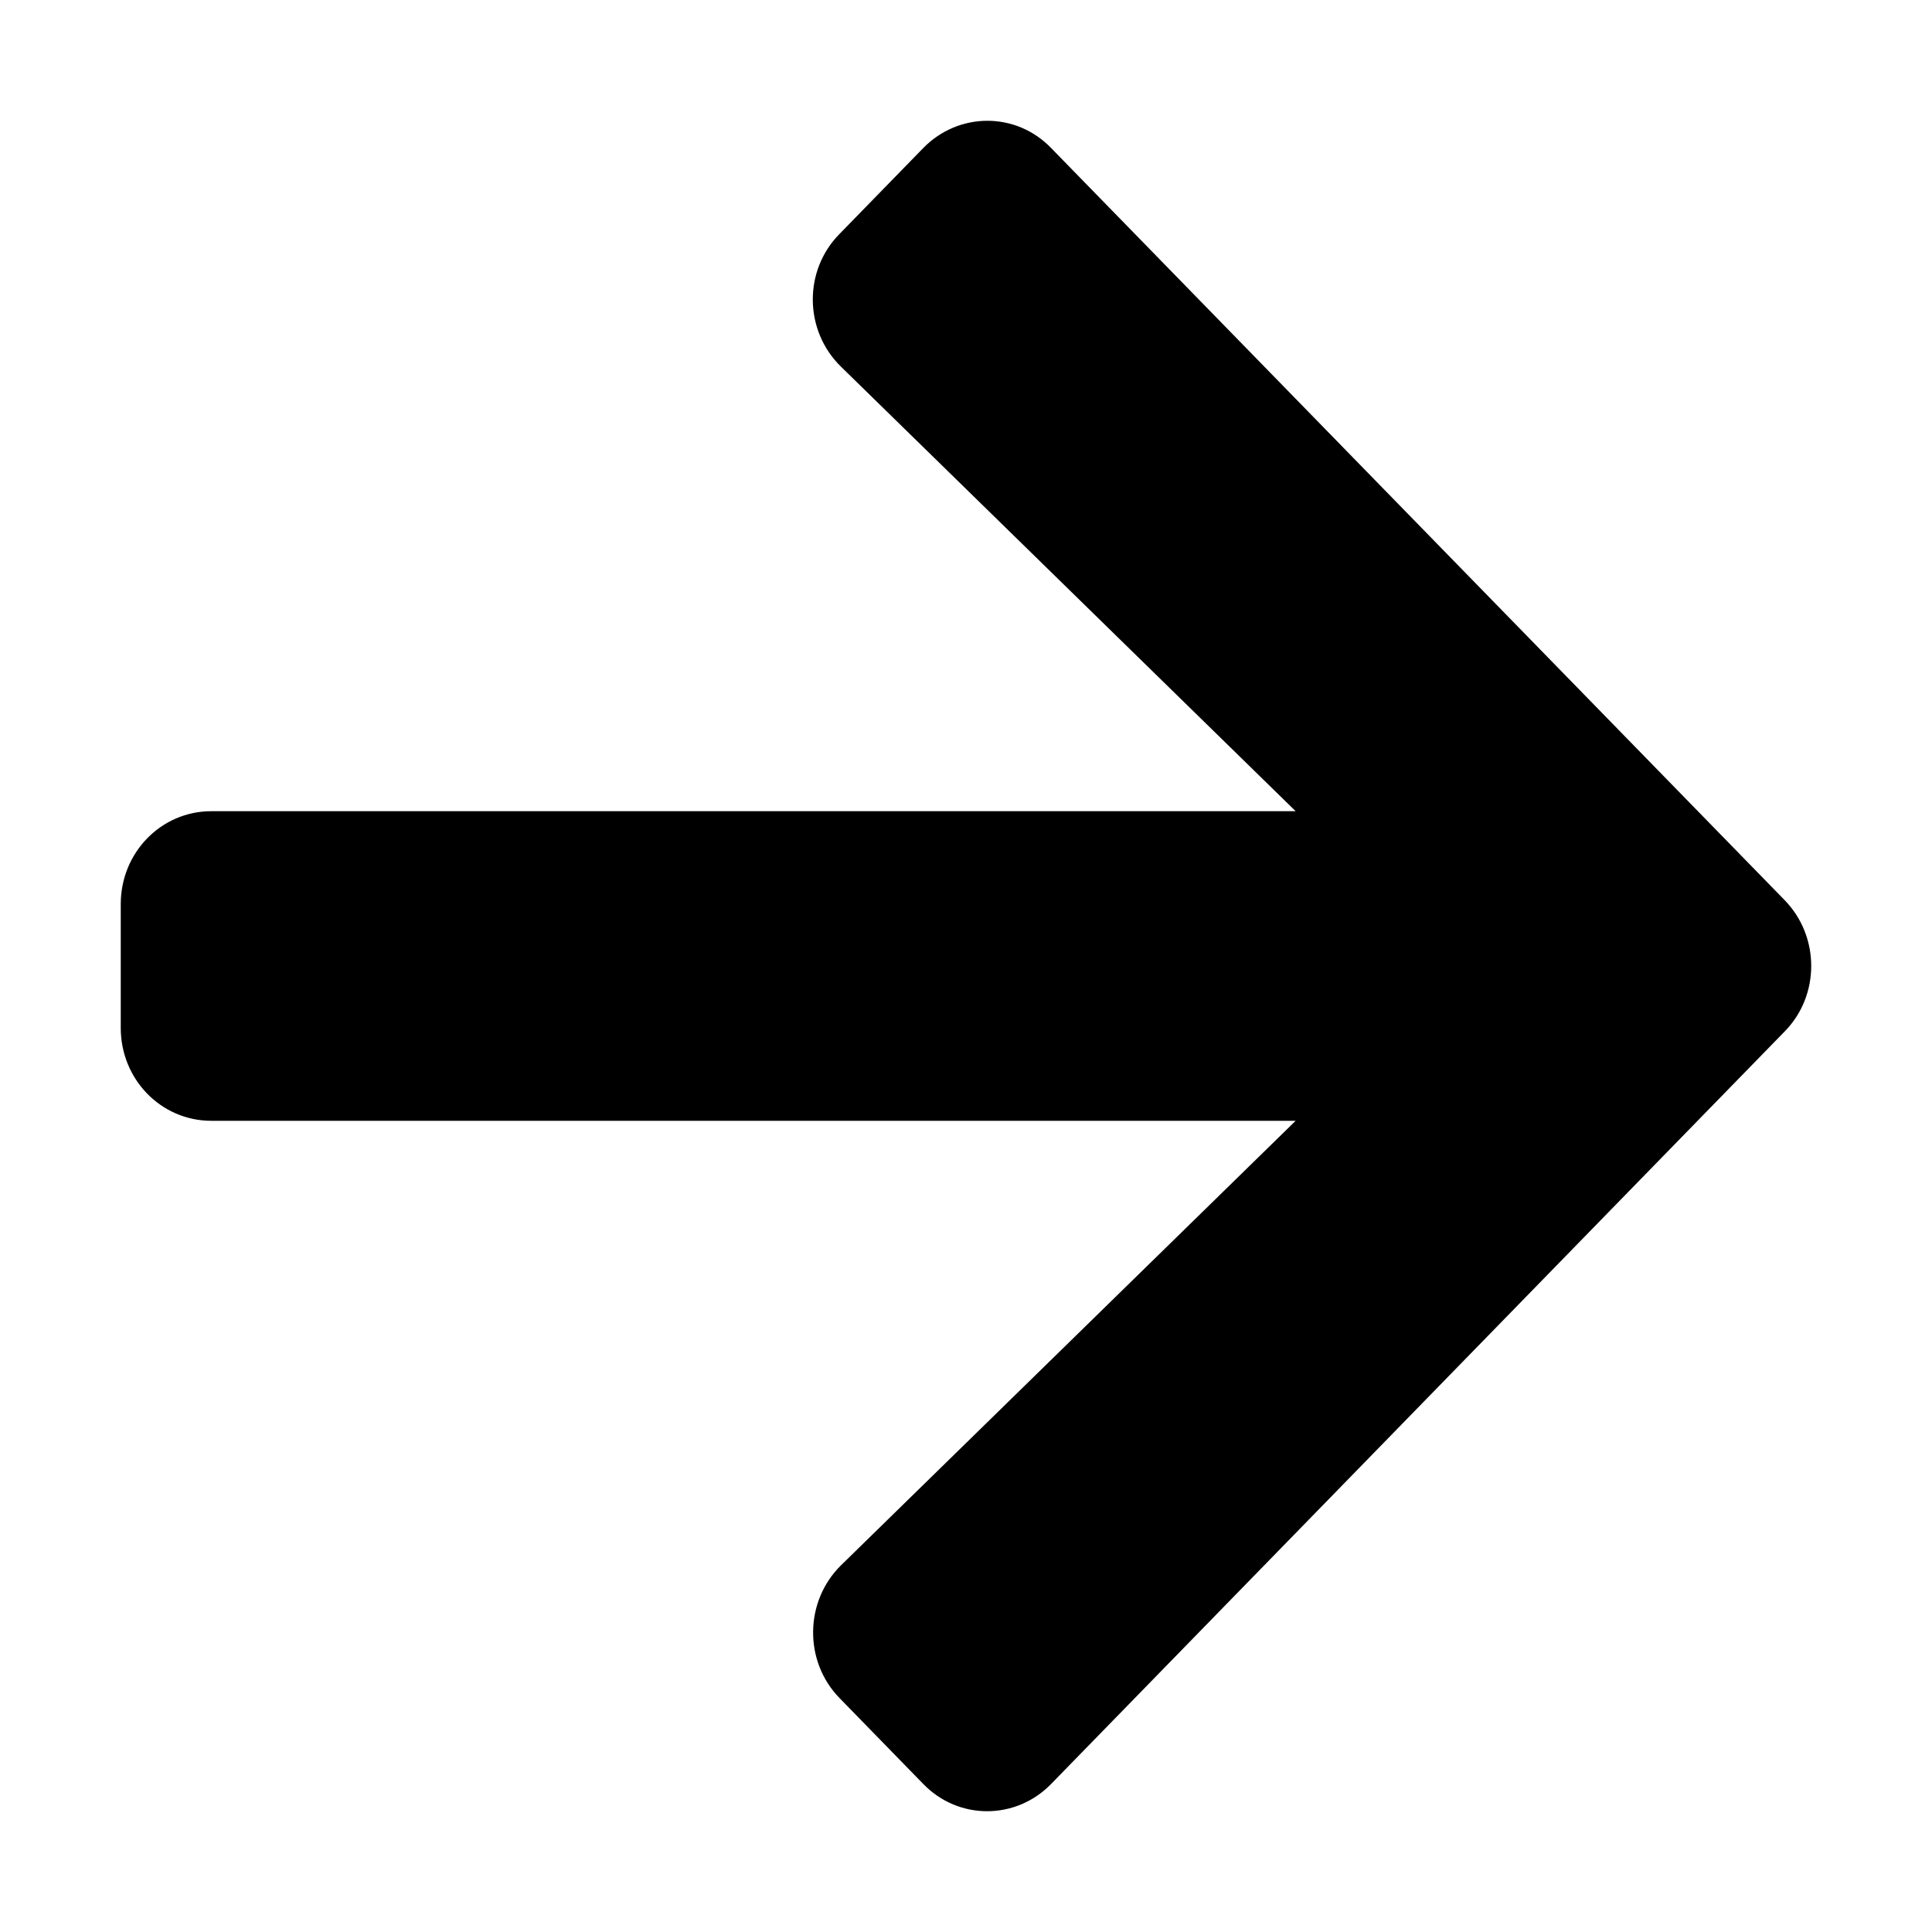
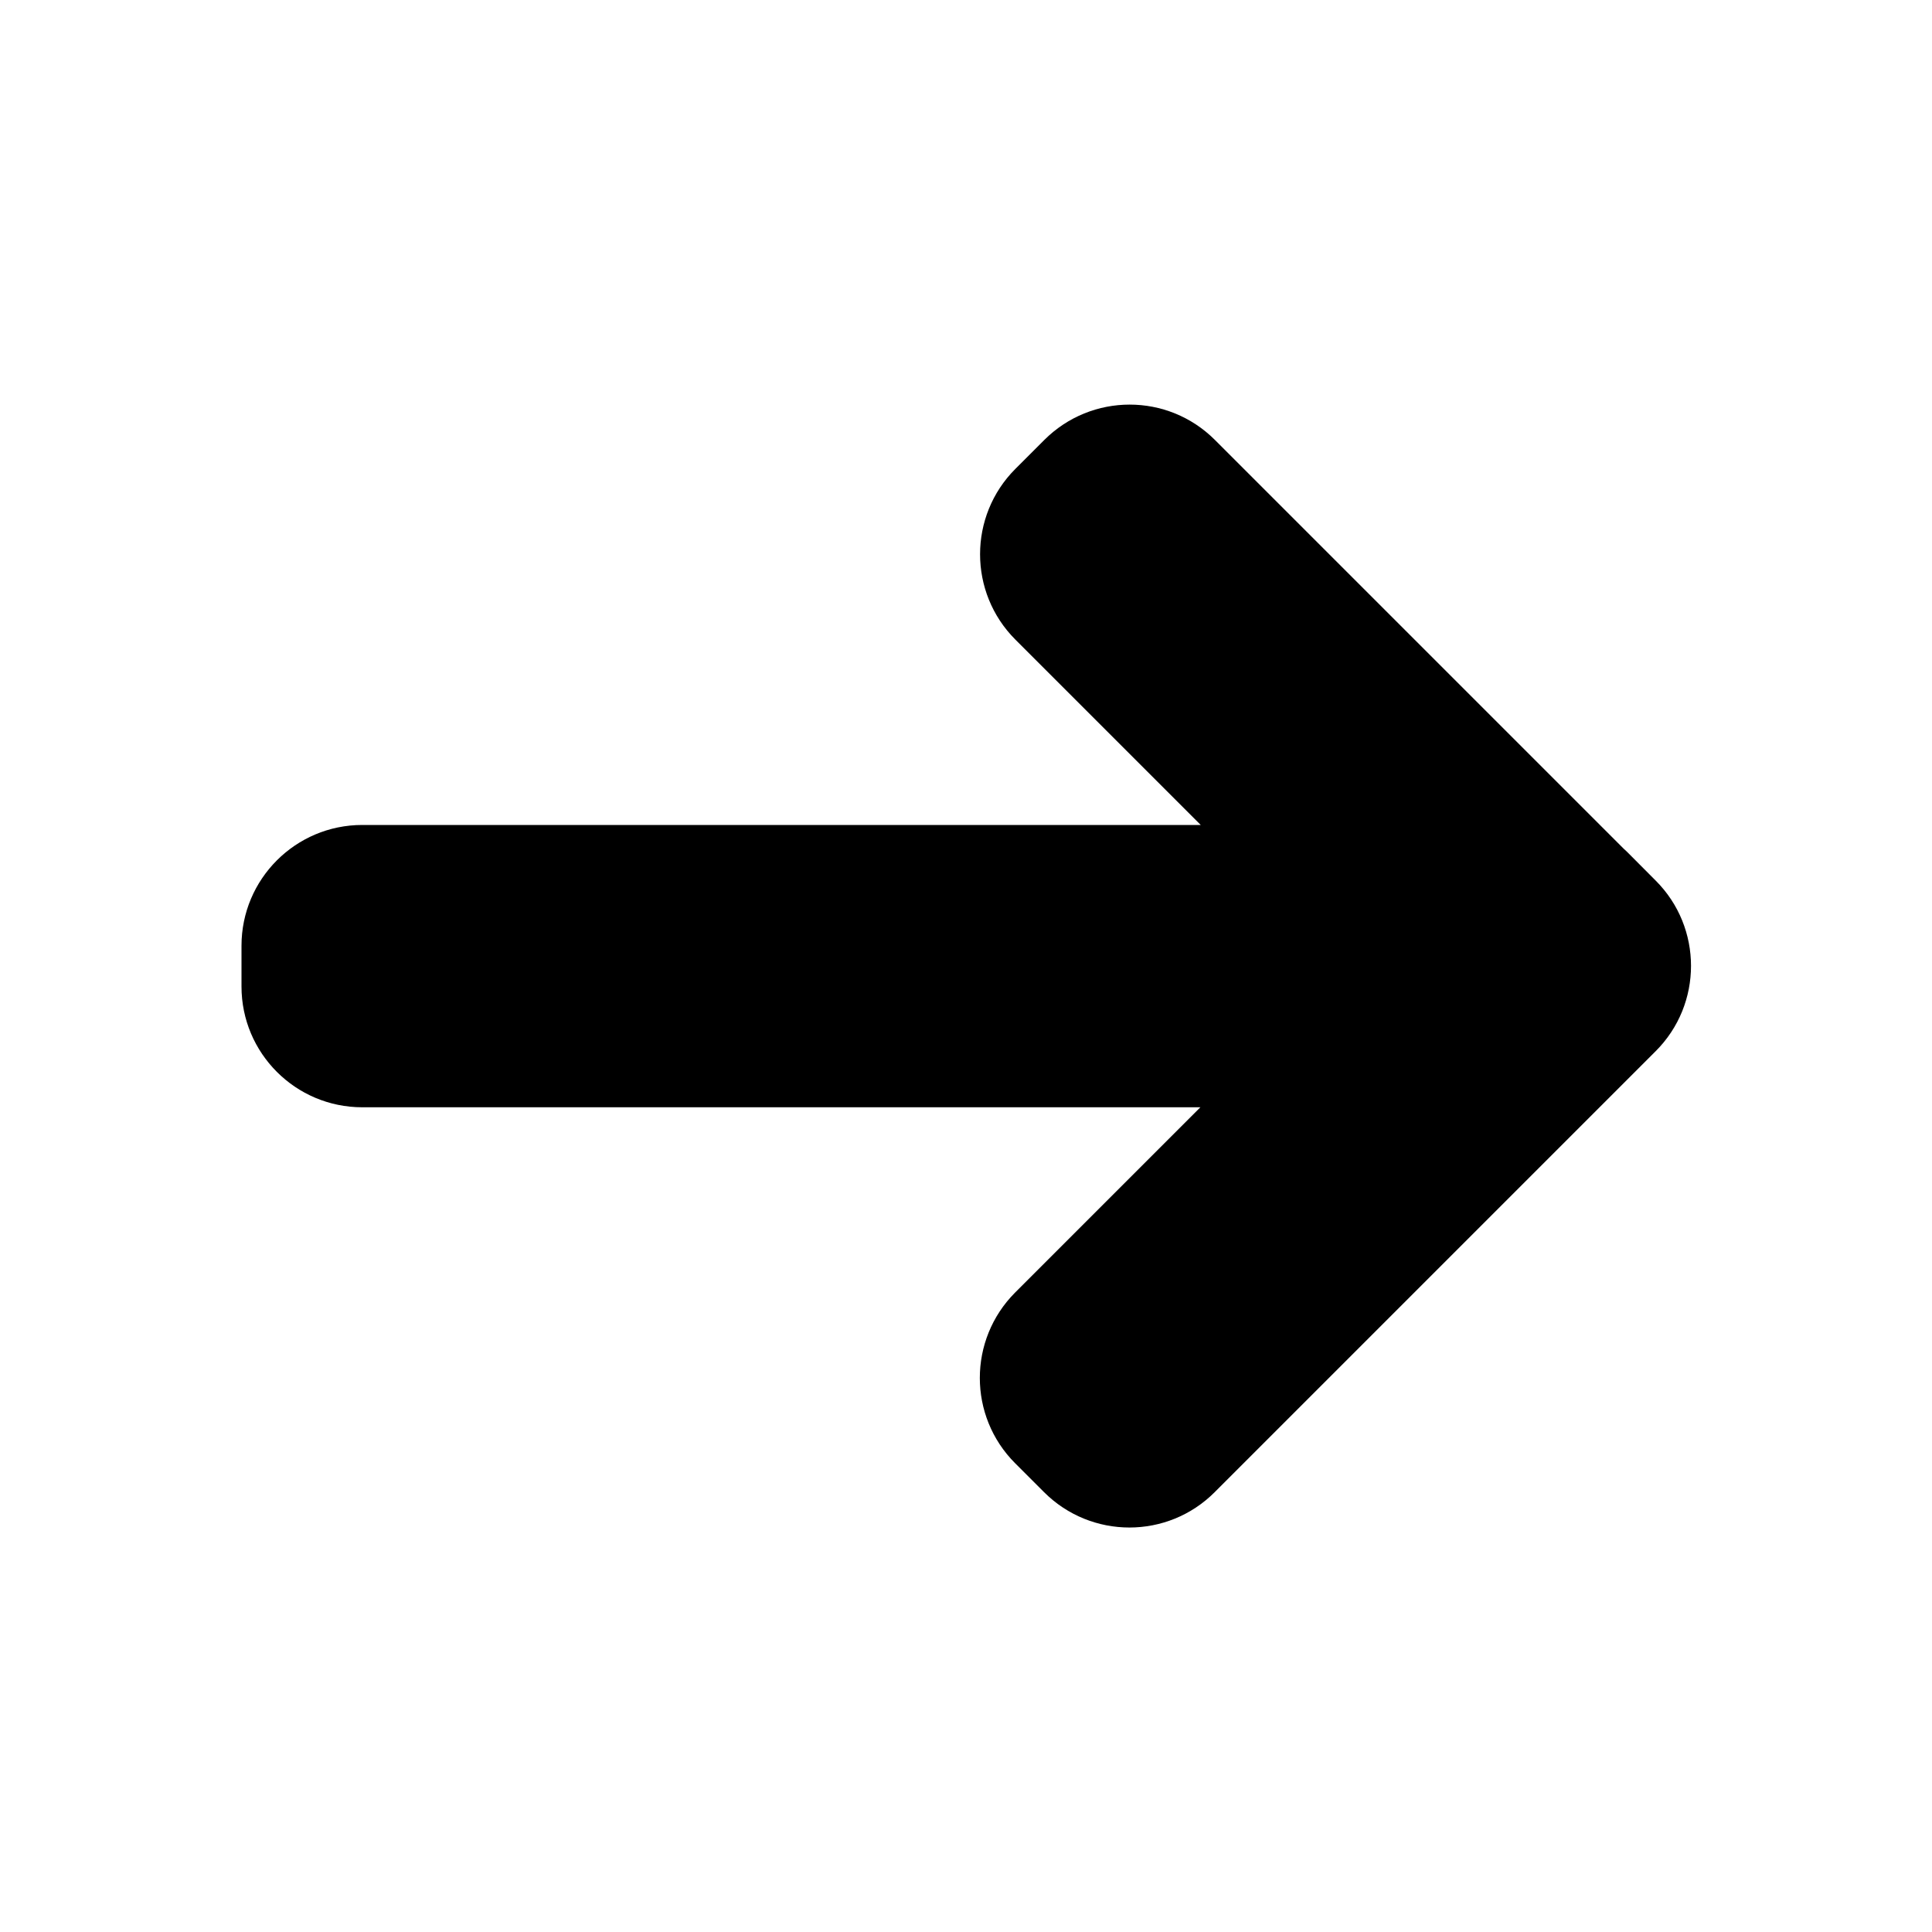
- <svg xmlns="http://www.w3.org/2000/svg" width="16px" height="16px" viewBox="0 0 16 16" version="1.1">
-   <g id="Glyphs-/-Arrow-/-Right" stroke="none" stroke-width="1" fill="none" fill-rule="evenodd">
-     <path d="M6.952,1.938 L7.646,1.226 C7.94,0.925 8.415,0.925 8.705,1.226 L14.78,7.455 C15.073,7.756 15.073,8.244 14.78,8.542 L8.705,14.774 C8.412,15.075 7.937,15.075 7.646,14.774 L6.952,14.062 C6.656,13.758 6.662,13.261 6.965,12.963 L10.73,9.282 L1.75,9.282 C1.334,9.282 1,8.939 1,8.513 L1,7.487 C1,7.061 1.334,6.718 1.75,6.718 L10.73,6.718 L6.965,3.037 C6.659,2.739 6.652,2.242 6.952,1.938 Z" id="Path" fill="#000000" fill-rule="nonzero" />
-   </g>
+ <svg xmlns="http://www.w3.org/2000/svg" width="16" height="16" viewBox="0 0 16 16" fill="none">
+   <path d="M3 6.832L9.944 6.832L8.409 5.297C8.019 4.907 8.019 4.273 8.409 3.883L8.648 3.644C9.039 3.253 9.672 3.253 10.062 3.644L13.445 7.027C13.454 7.035 13.463 7.044 13.473 7.053L13.711 7.292C14.102 7.682 14.102 8.316 13.711 8.706L10.06 12.357C9.67 12.748 9.037 12.748 8.646 12.357L8.407 12.118C8.017 11.728 8.017 11.095 8.407 10.704L9.941 9.17L3 9.17C2.448 9.17 2 8.722 2 8.17L2 7.832C2 7.28 2.448 6.832 3 6.832Z" fill="#000000" />
</svg>
